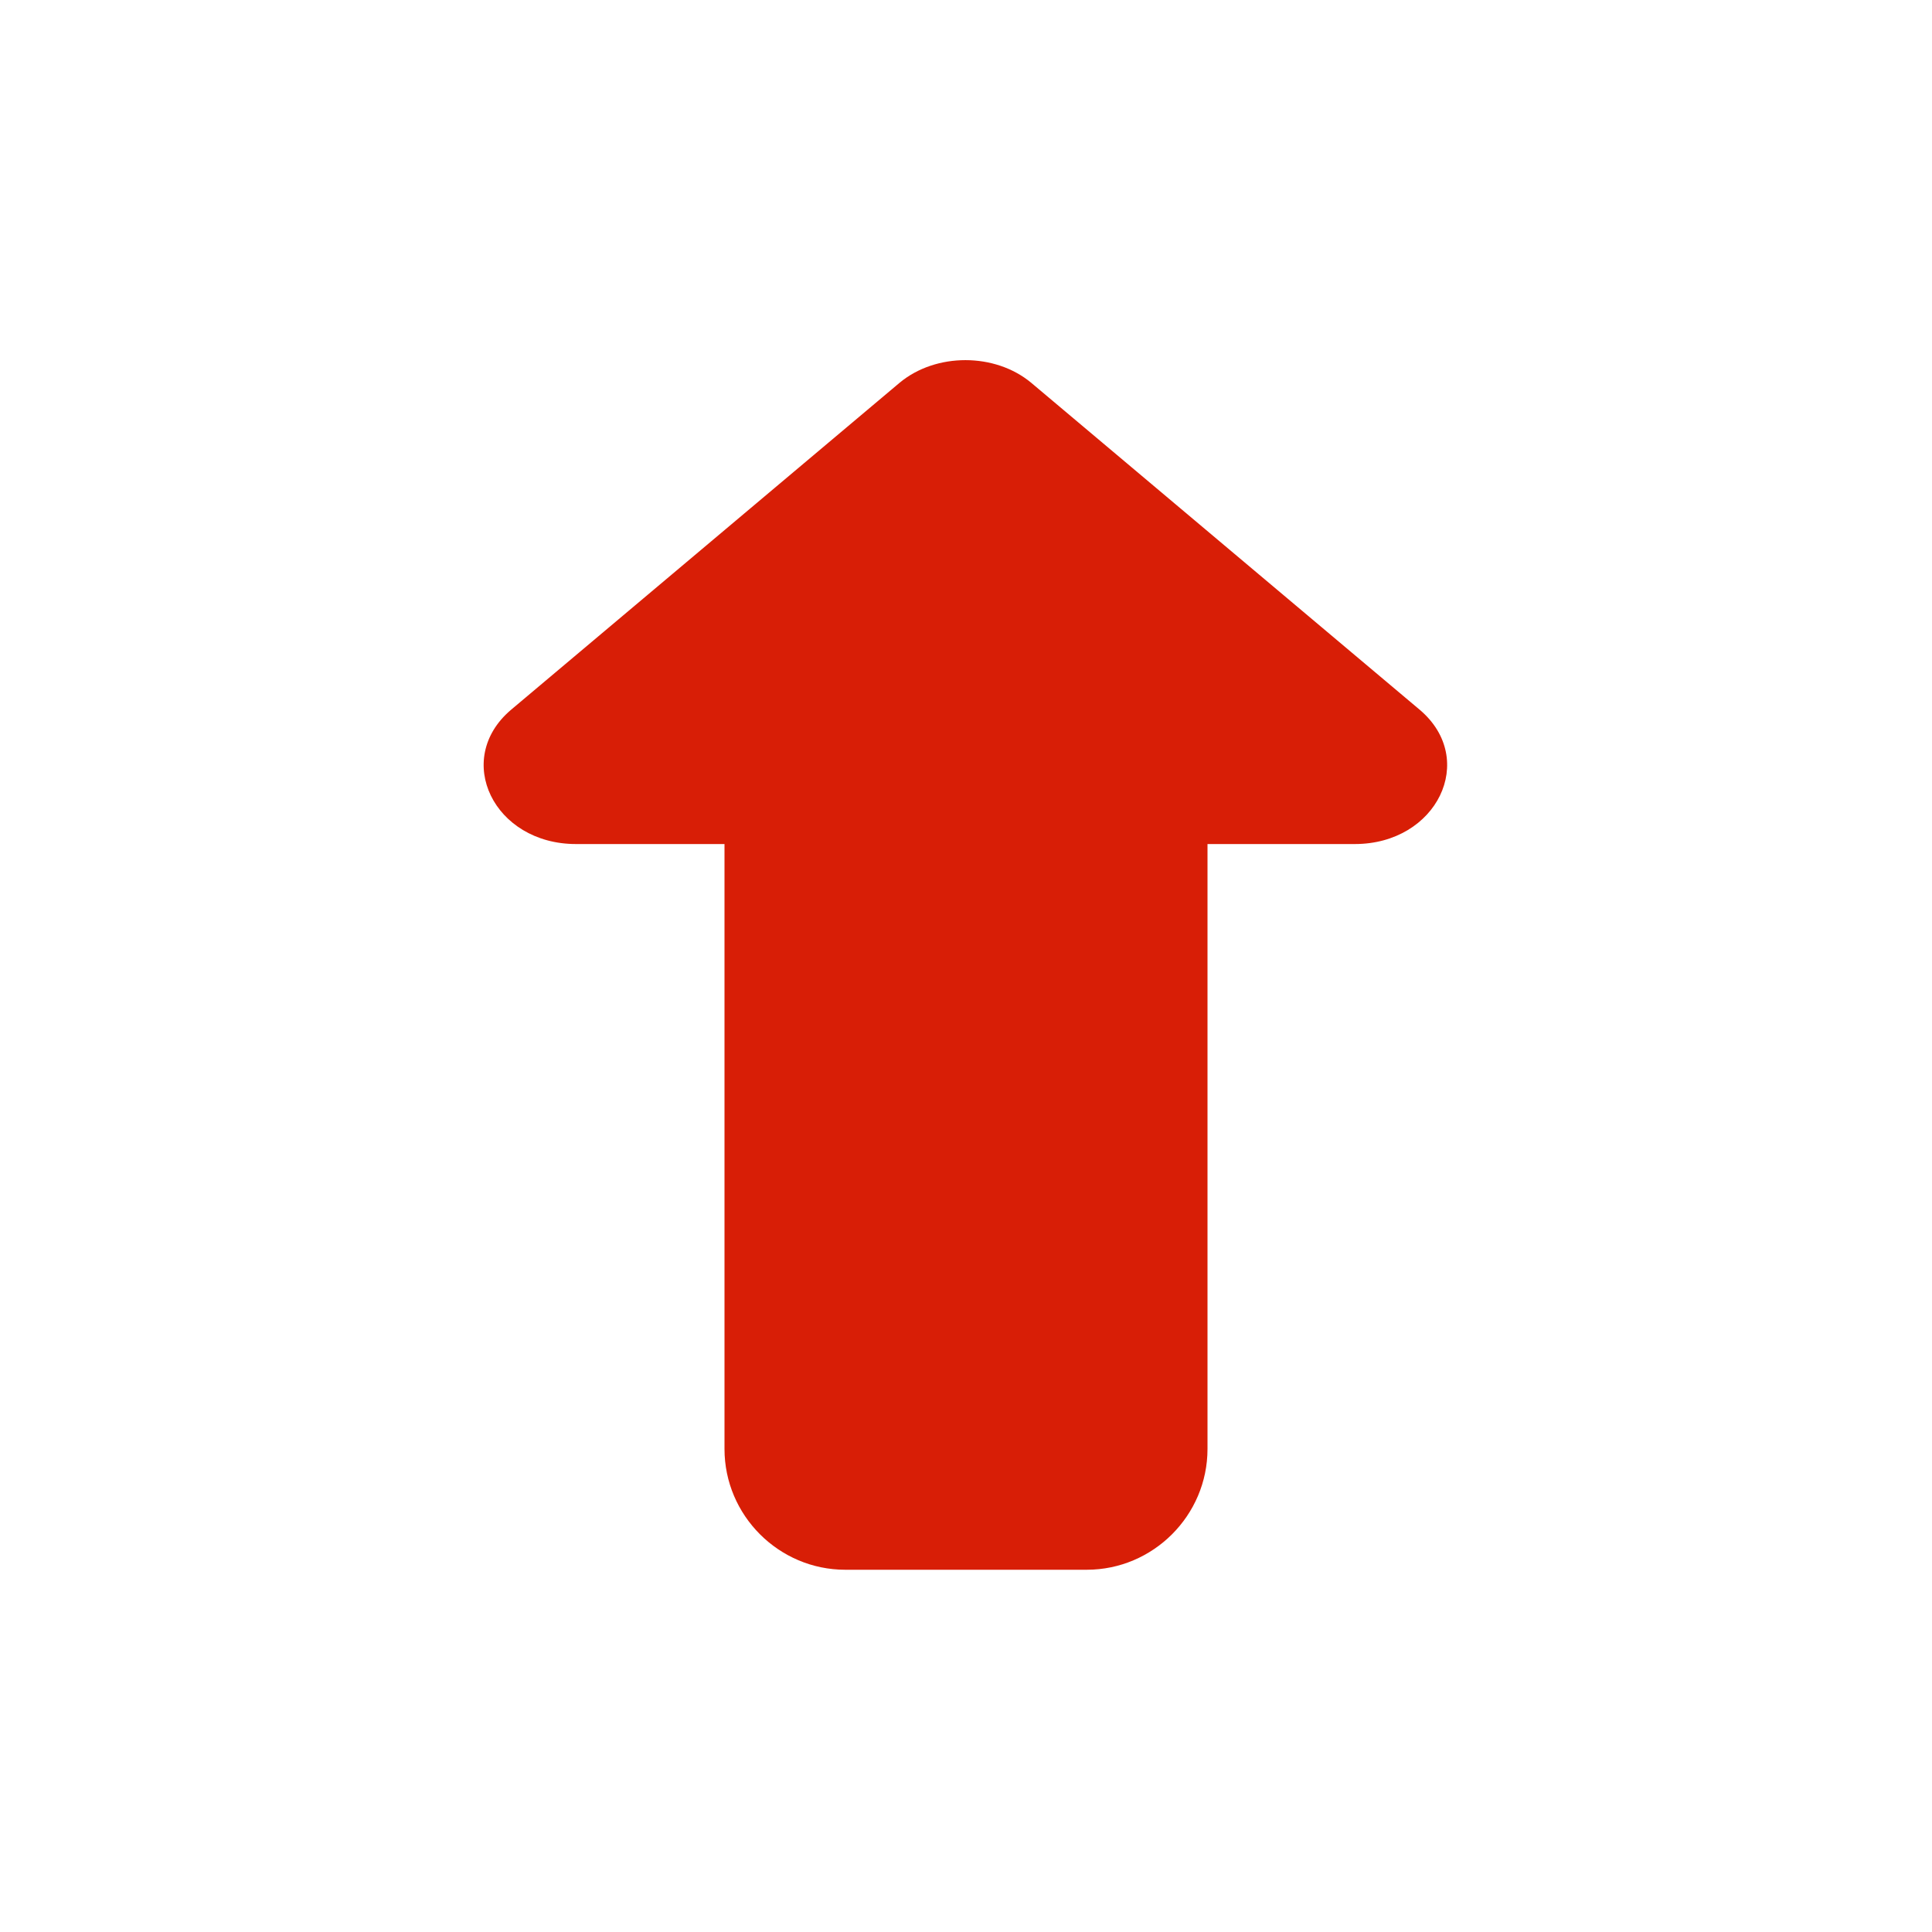
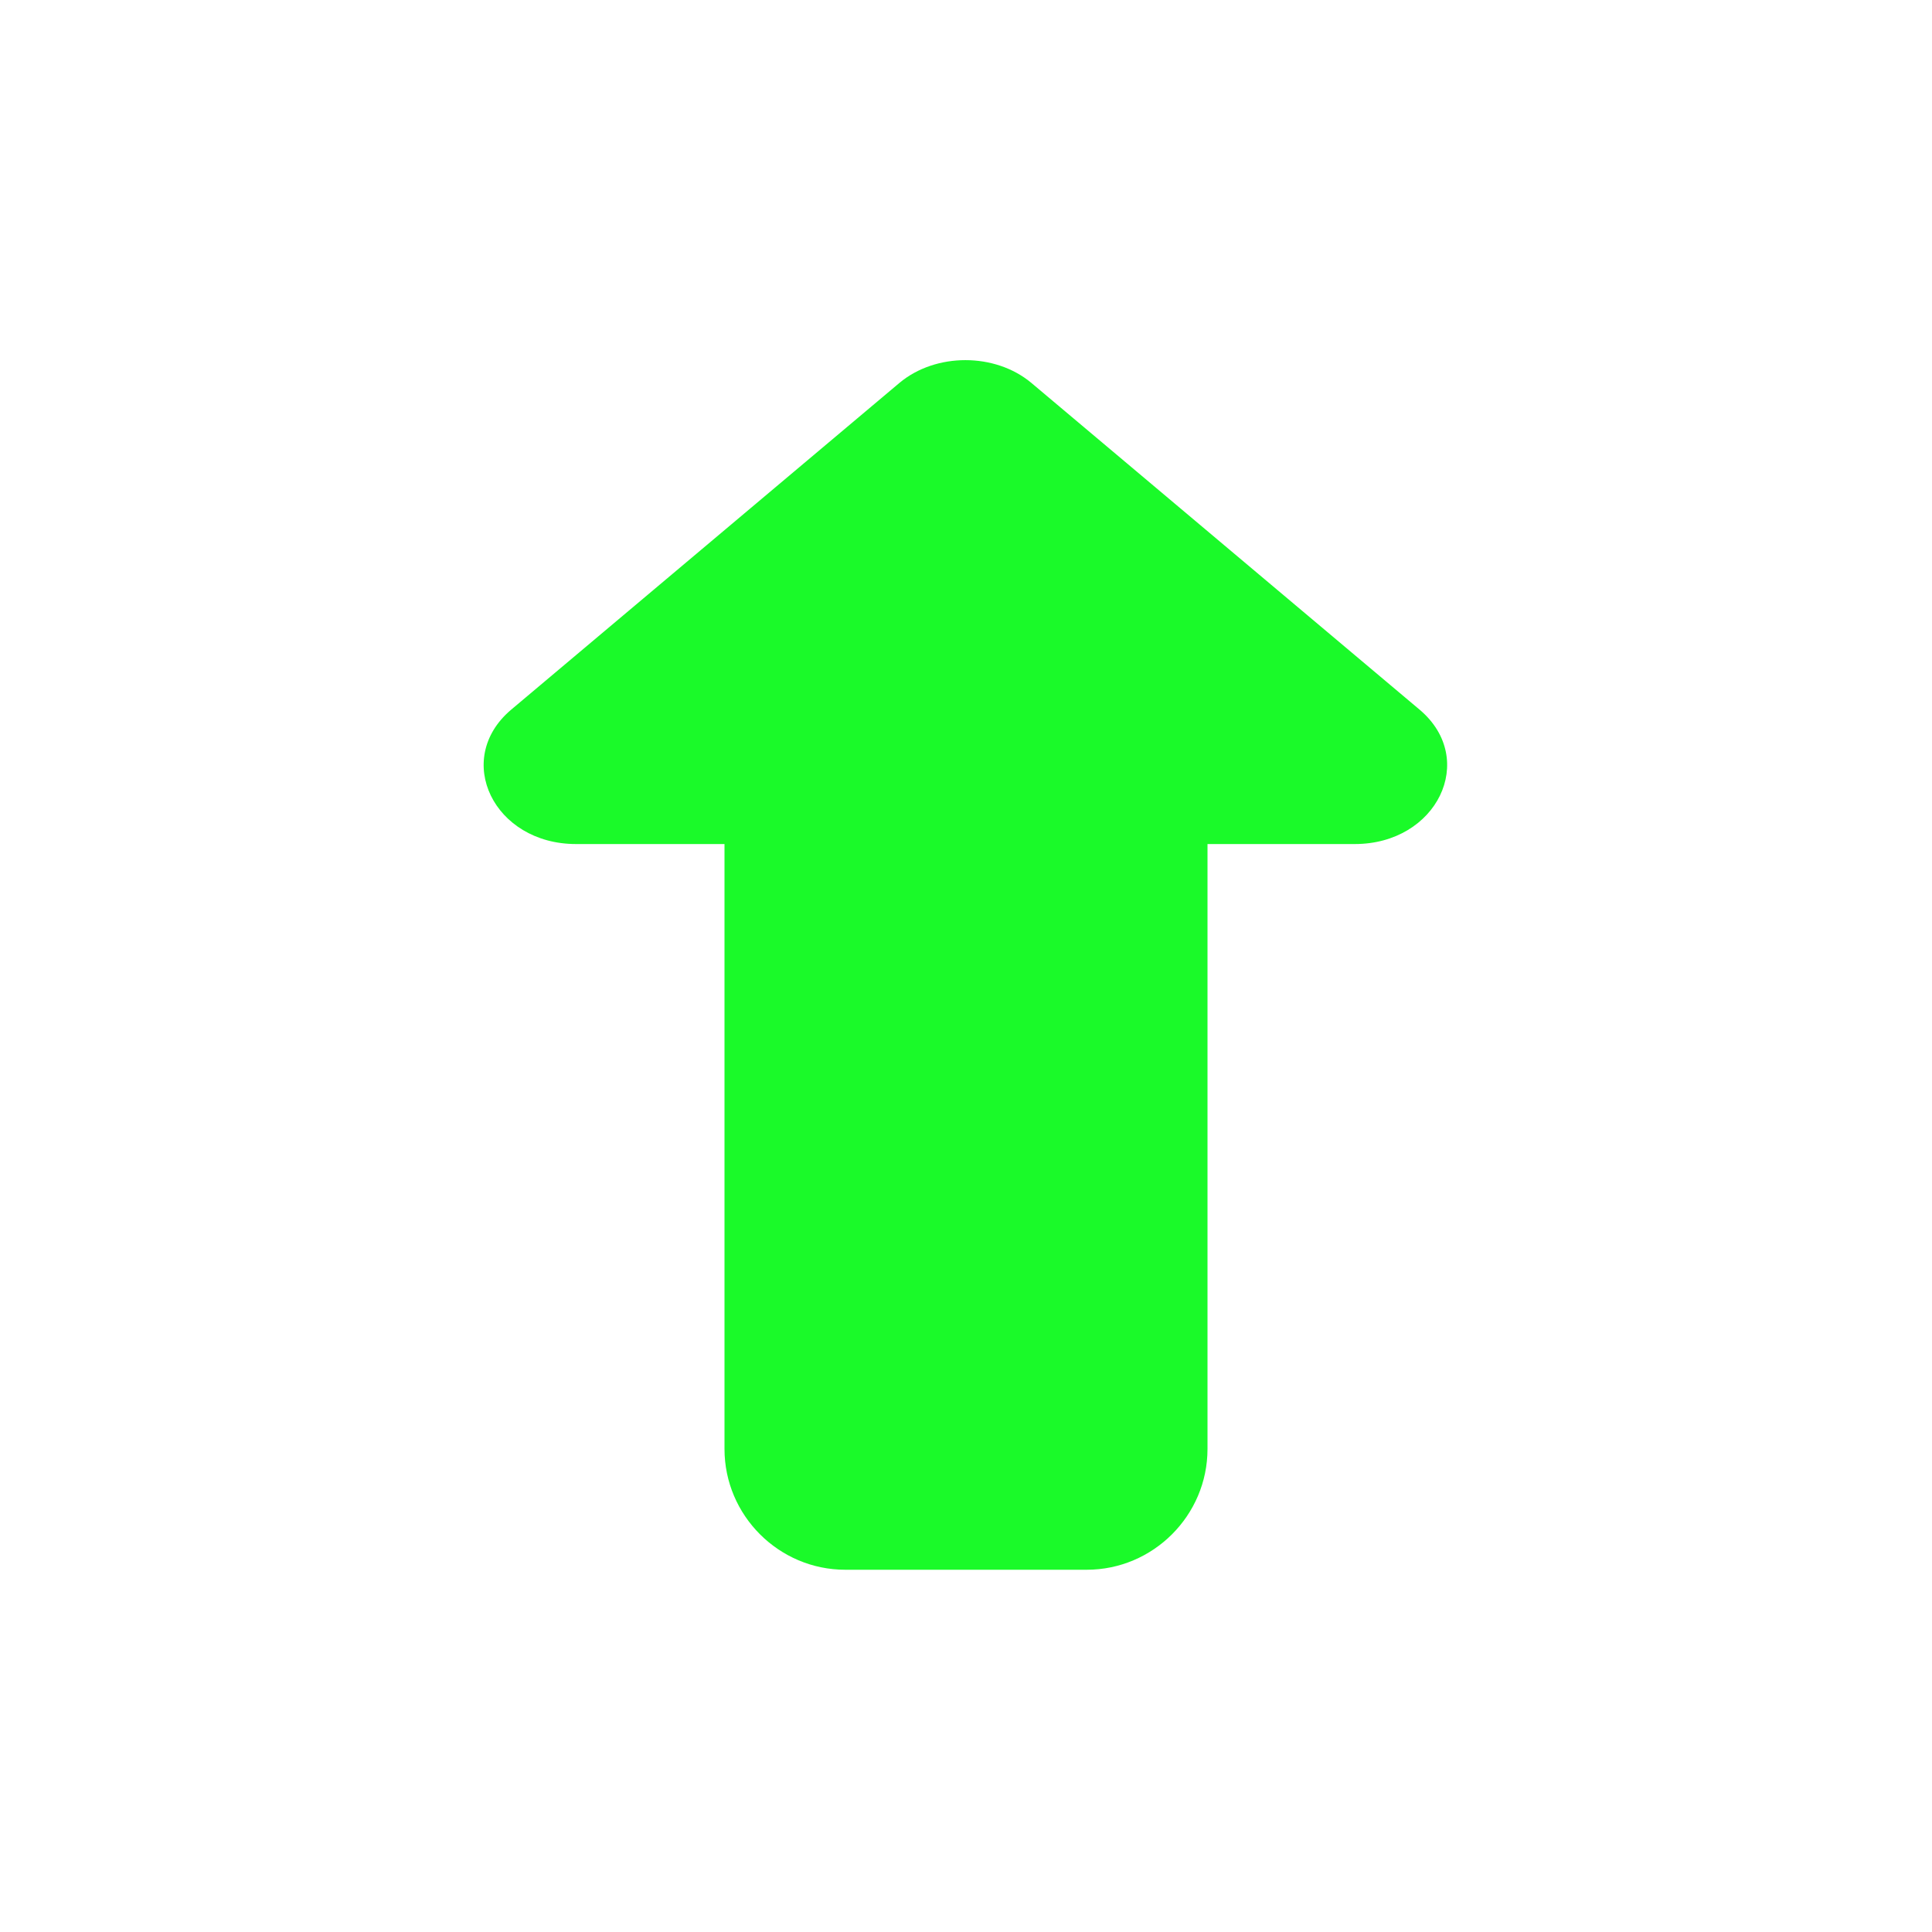
- <svg xmlns="http://www.w3.org/2000/svg" t="1541062300028" class="icon" style="" viewBox="0 0 1024 1024" version="1.1" p-id="1885" width="32" height="32">
+ <svg xmlns="http://www.w3.org/2000/svg" t="1541837574592" class="icon" style="" viewBox="0 0 1024 1024" version="1.1" p-id="1920" width="128" height="128">
  <defs>
    <style type="text/css" />
  </defs>
-   <path d="M752.64 376.32 546.56 202.88c-19.2-16-50.56-16-69.76 0L270.72 376.32C240 402.56 261.76 447.36 305.28 447.36L384 447.36C384 447.36 384 448 384 448l0 320c0 35.2 28.8 64 64 64l128 0c35.2 0 64-28.8 64-64L640 448c0 0 0-0.64 0-0.64l78.08 0C761.6 447.36 783.36 402.56 752.64 376.32z" p-id="1886" fill="#d81e06" />
+   <path d="M752.64 376.32 546.56 202.88c-19.2-16-50.56-16-69.76 0L270.72 376.32C240 402.56 261.76 447.36 305.28 447.36L384 447.36C384 447.36 384 448 384 448l0 320c0 35.2 28.8 64 64 64l128 0c35.2 0 64-28.8 64-64L640 448c0 0 0-0.64 0-0.64l78.08 0C761.6 447.36 783.36 402.56 752.64 376.32z" p-id="1921" fill="#1afa29" />
</svg>
